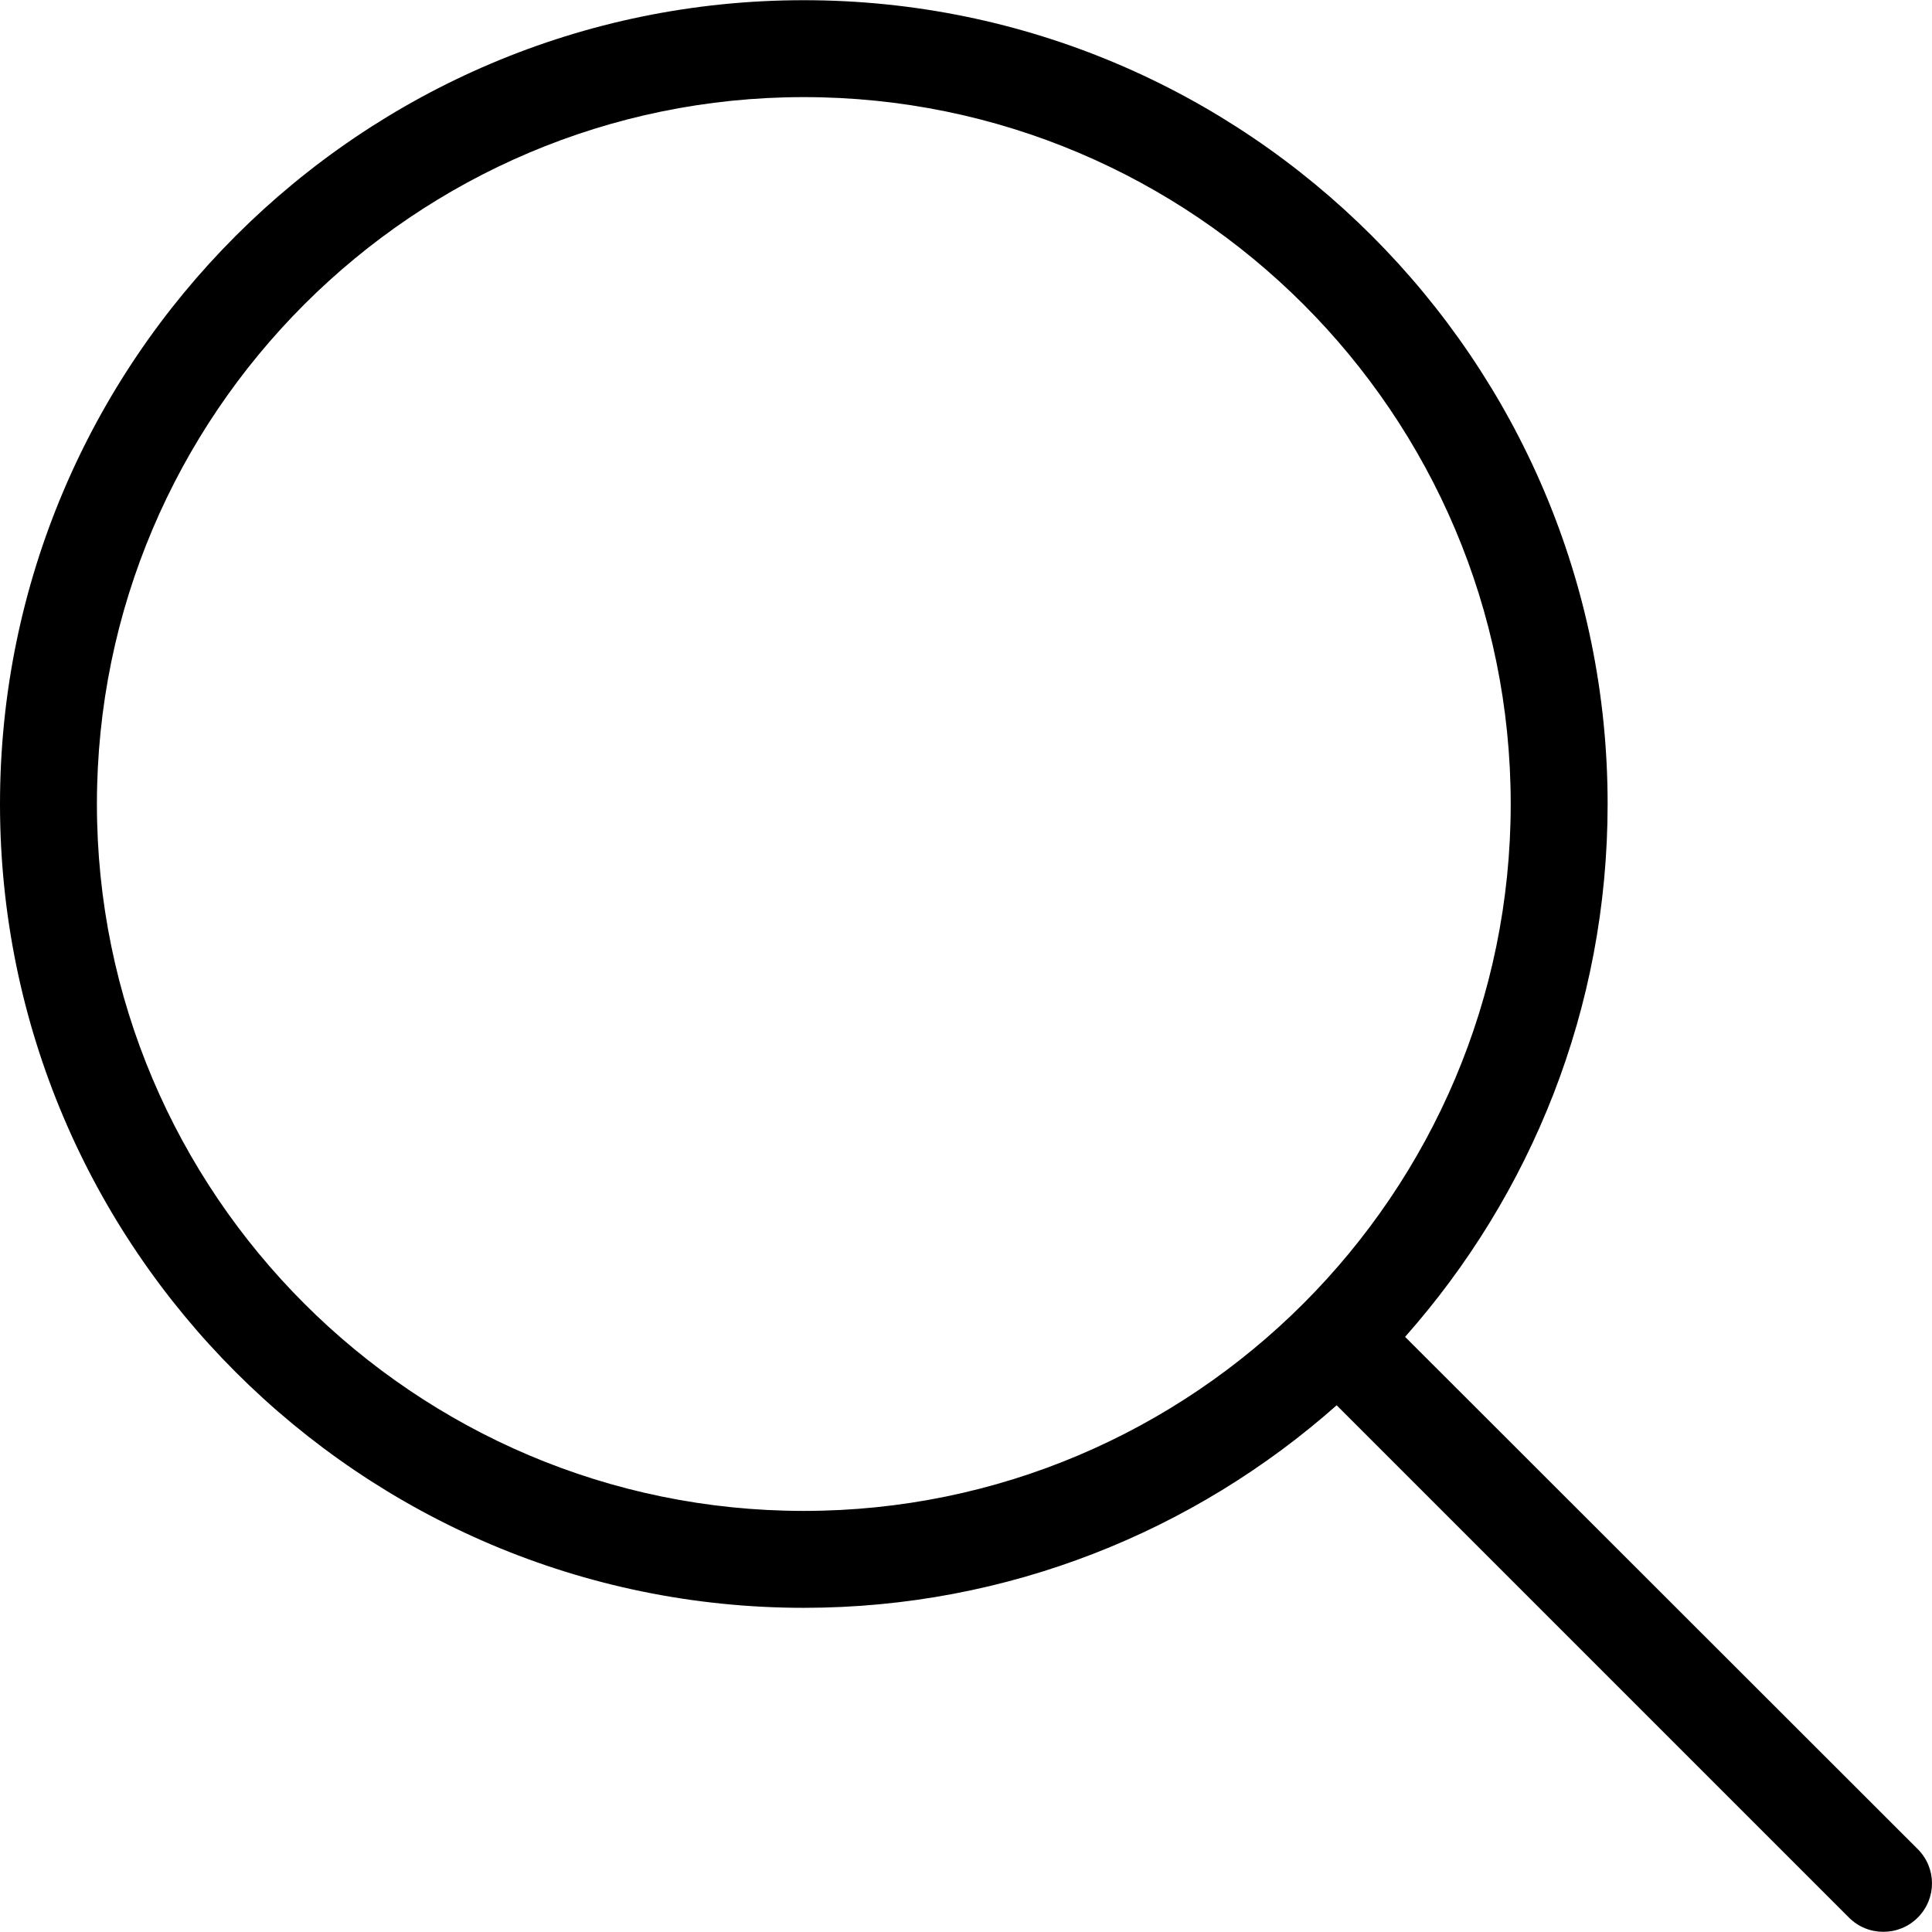
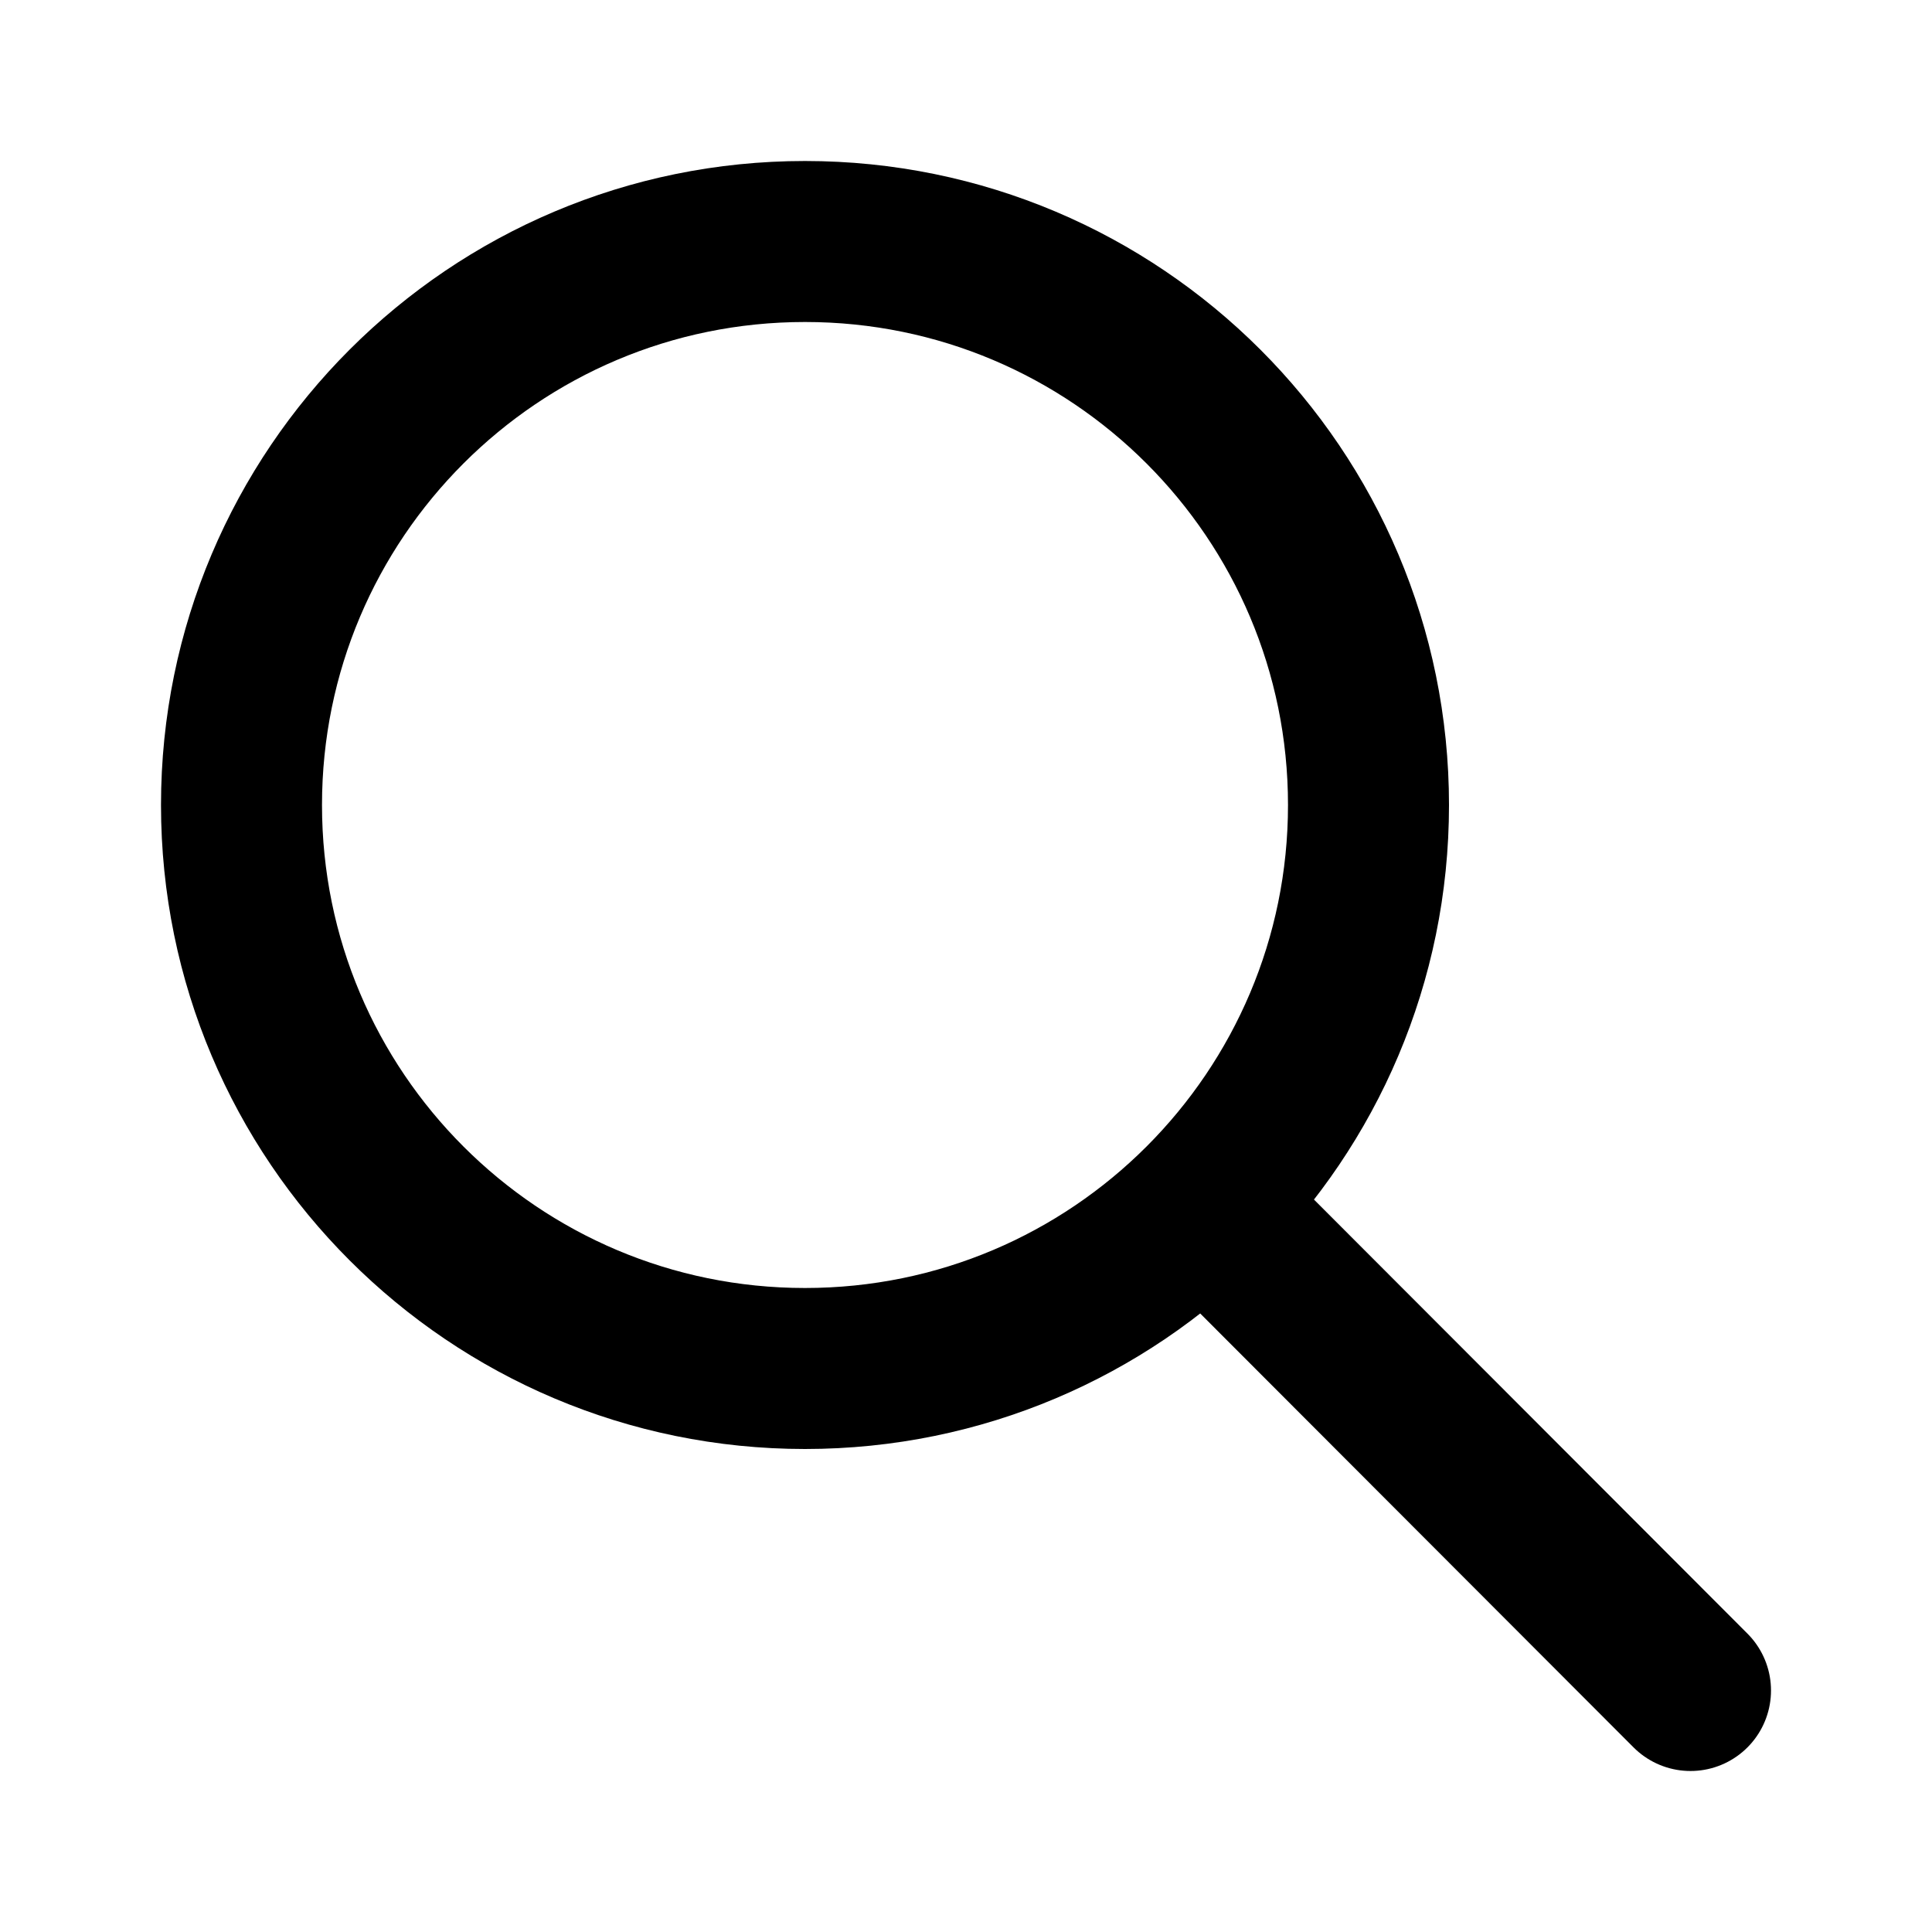
- <svg xmlns="http://www.w3.org/2000/svg" fill="#000000" height="800px" width="800px" version="1.1" id="Capa_1" viewBox="0 0 488.4 488.4" xml:space="preserve">
-   <g>
-     <g>
-       <path d="M0,203.25c0,112.1,91.2,203.2,203.2,203.2c51.6,0,98.8-19.4,134.7-51.2l129.5,129.5c2.4,2.4,5.5,3.6,8.7,3.6    s6.3-1.2,8.7-3.6c4.8-4.8,4.8-12.5,0-17.3l-129.6-129.5c31.8-35.9,51.2-83,51.2-134.7c0-112.1-91.2-203.2-203.2-203.2    S0,91.15,0,203.25z M381.9,203.25c0,98.5-80.2,178.7-178.7,178.7s-178.7-80.2-178.7-178.7s80.2-178.7,178.7-178.7    S381.9,104.65,381.9,203.25z" />
-     </g>
-   </g>
+ <svg xmlns="http://www.w3.org/2000/svg" width="800px" height="800px" viewBox="0 0 24 24" fill="none">
+   <path d="M14.954 14.946L21 21M17 10C17 13.866 13.866 17 10 17C6.134 17 3 13.866 3 10C3 6.134 6.134 3 10 3C13.866 3 17 6.134 17 10Z" stroke="#000000" stroke-width="2" stroke-linecap="round" stroke-linejoin="round" />
</svg>
